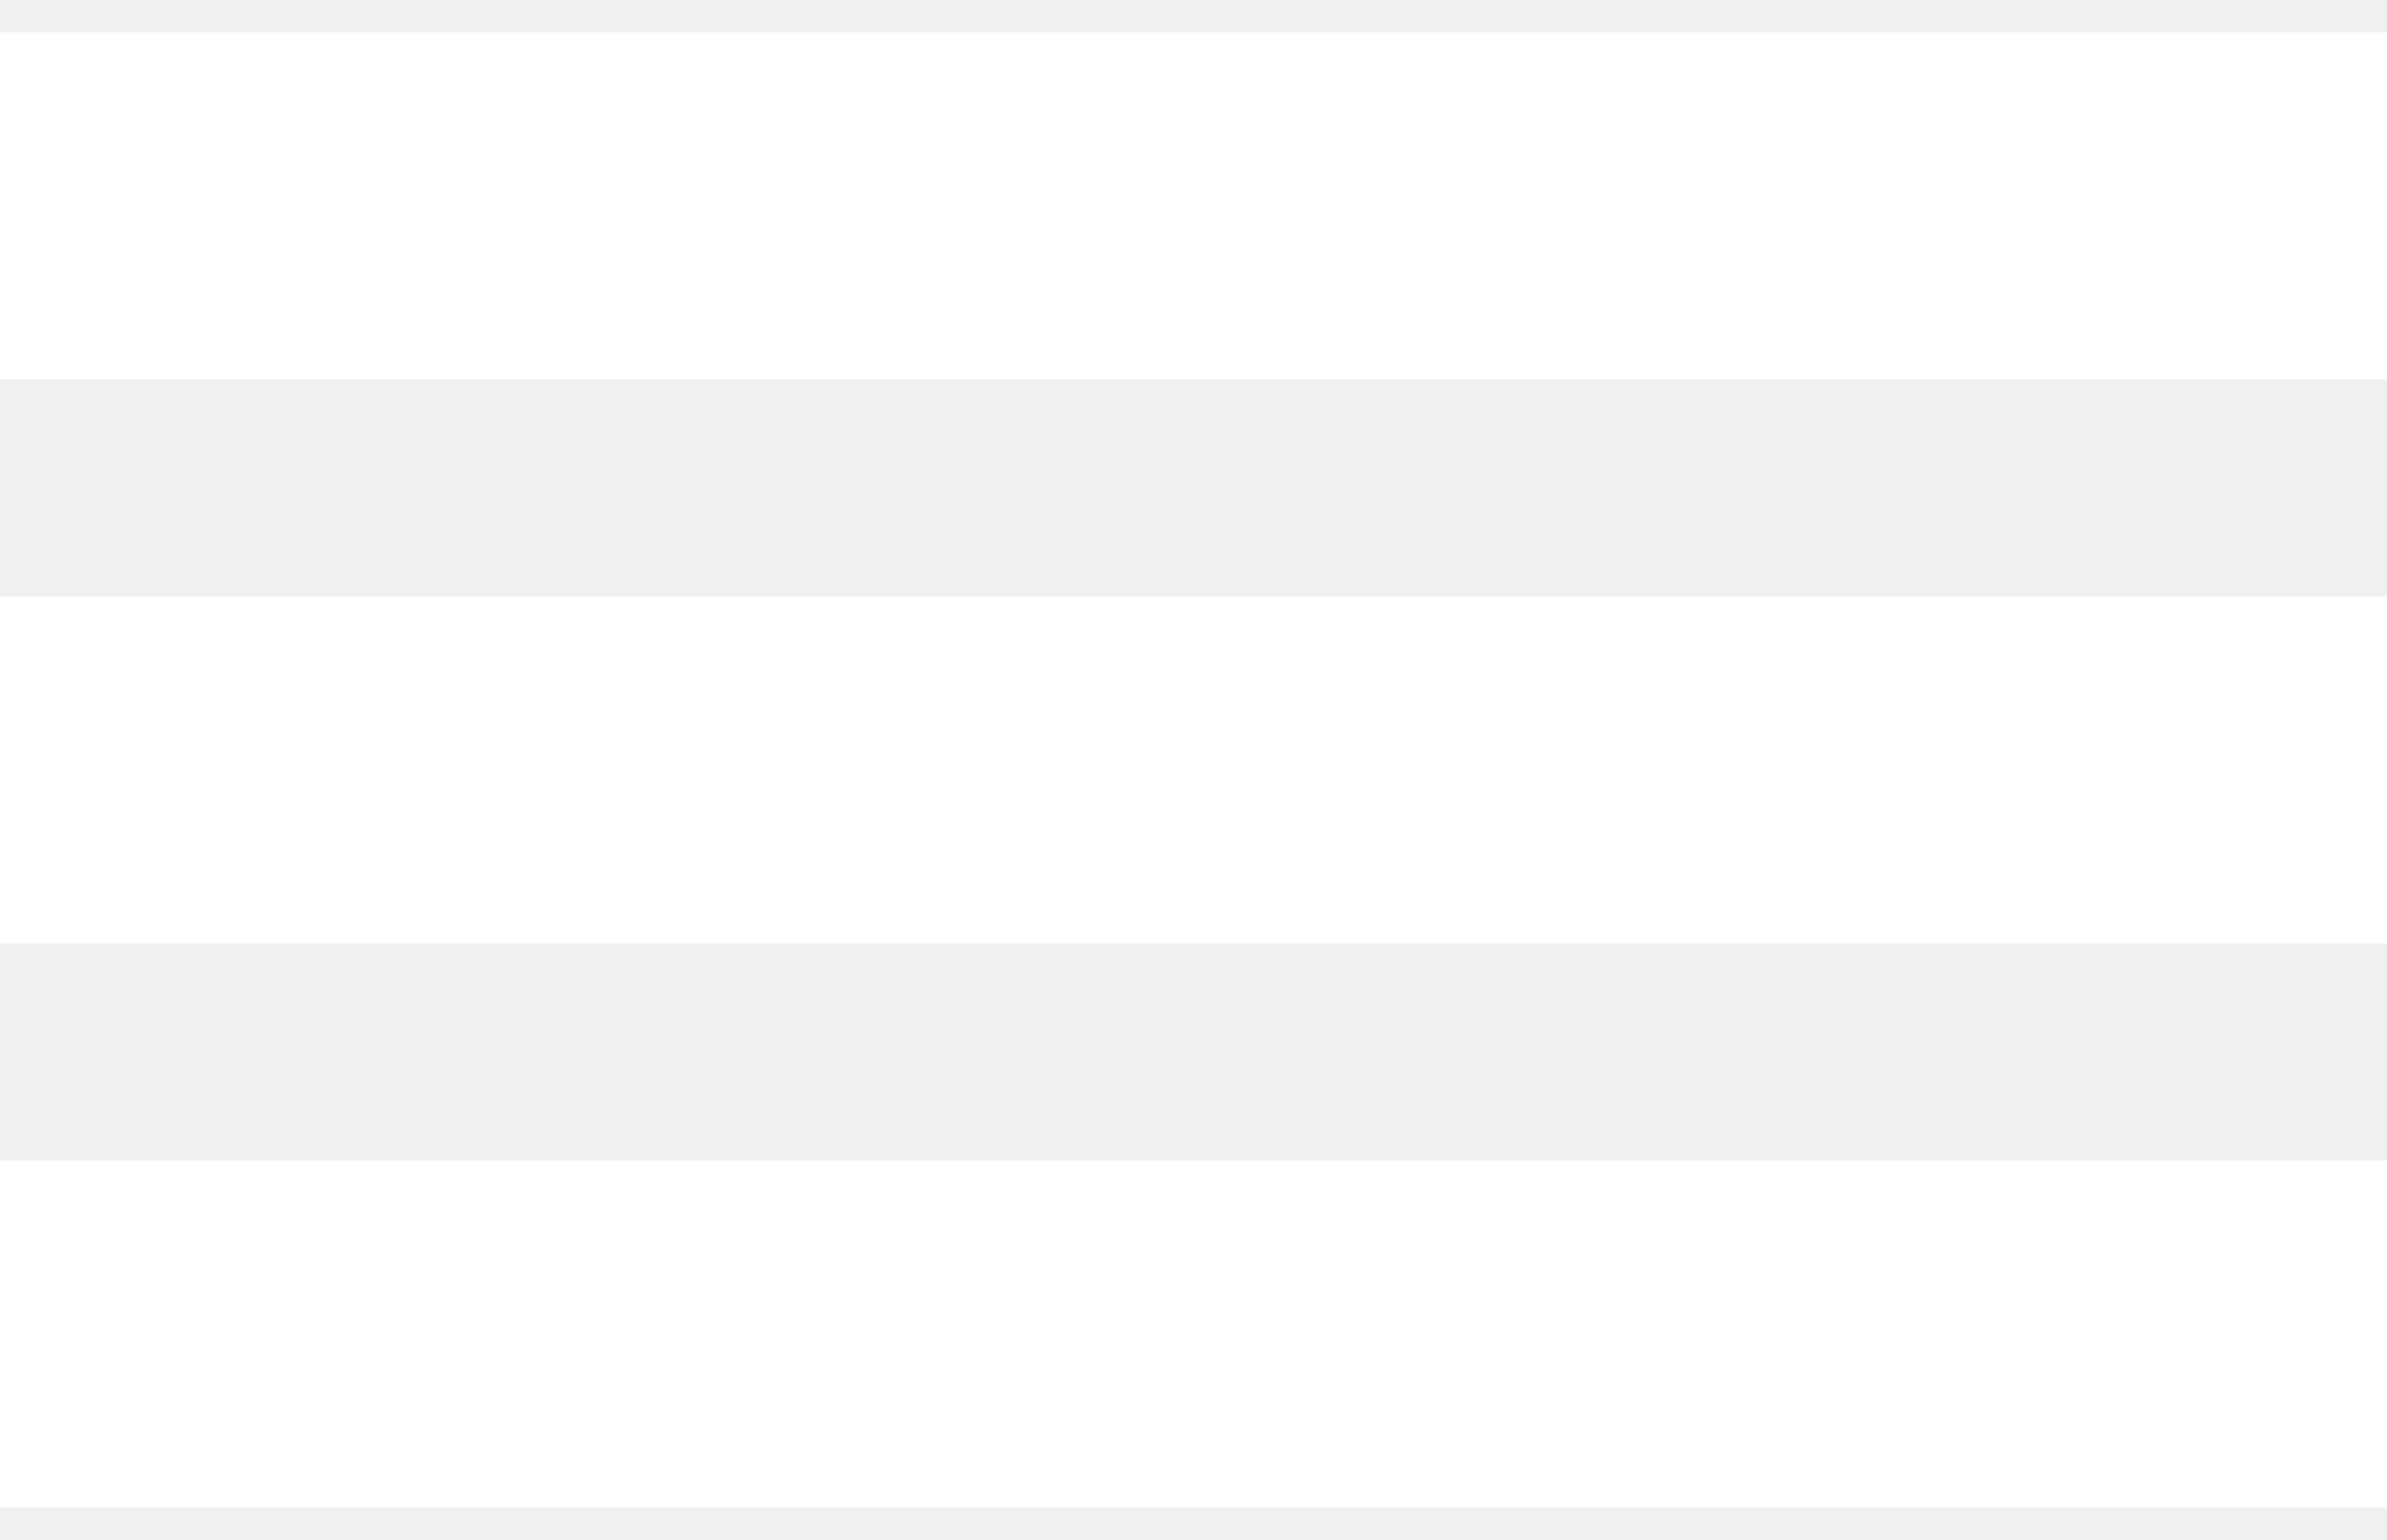
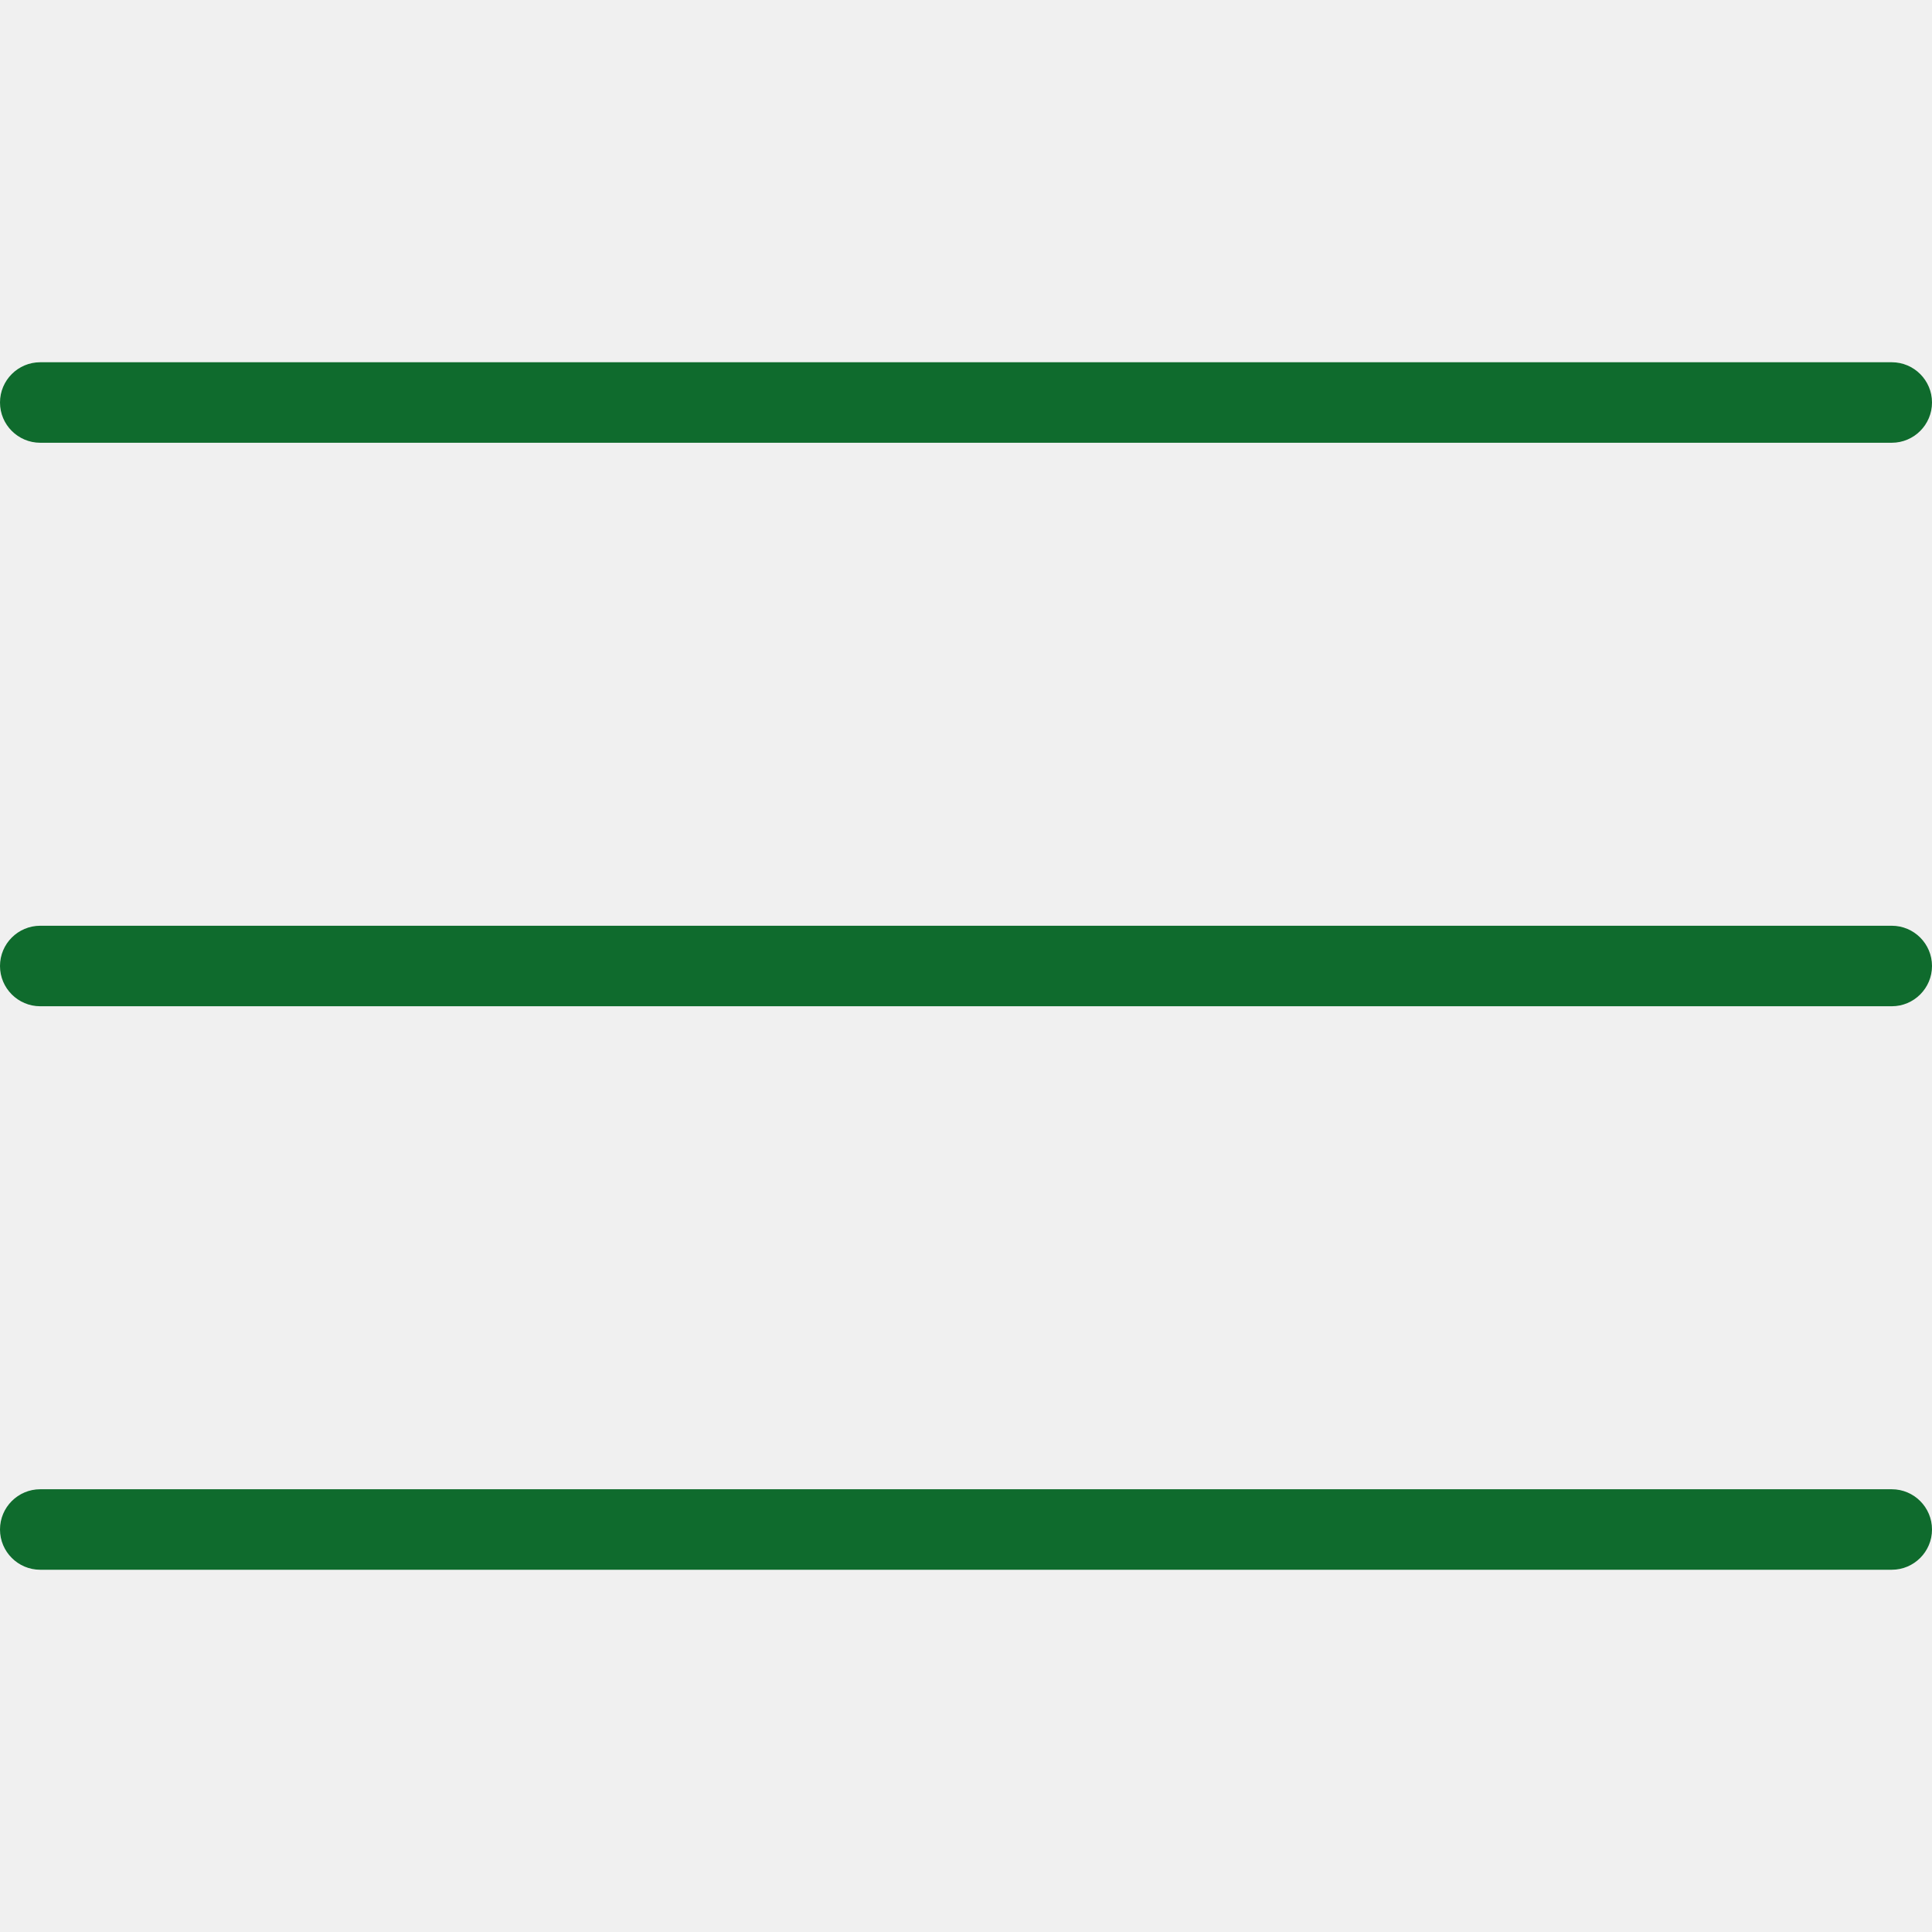
- <svg xmlns="http://www.w3.org/2000/svg" width="31" height="20" viewBox="0 0 31 20" fill="none">
-   <rect y="0.418" width="31" height="4.509" fill="white" />
-   <rect y="7.746" width="31" height="4.509" fill="white" />
-   <rect y="15.073" width="31" height="4.509" fill="white" />
+ <svg xmlns="http://www.w3.org/2000/svg" version="1.1" width="512" height="512" x="0" y="0" viewBox="0 0 512 512" style="enable-background:new 0 0 512 512" xml:space="preserve" class="">
+   <g>
+     <g>
+       <g>
+         <path d="M501.333,96H10.667C4.779,96,0,100.779,0,106.667s4.779,10.667,10.667,10.667h490.667c5.888,0,10.667-4.779,10.667-10.667    S507.221,96,501.333,96z" fill="#0f6b2d" data-original="#000000" style="" class="" />
+       </g>
+     </g>
+     <g>
+       <g>
+         <path d="M501.333,245.333H10.667C4.779,245.333,0,250.112,0,256s4.779,10.667,10.667,10.667h490.667    c5.888,0,10.667-4.779,10.667-10.667S507.221,245.333,501.333,245.333z" fill="#0f6b2d" data-original="#000000" style="" class="" />
+       </g>
+     </g>
+     <g>
+       <g>
+         <path d="M501.333,394.667H10.667C4.779,394.667,0,399.445,0,405.333C0,411.221,4.779,416,10.667,416h490.667    c5.888,0,10.667-4.779,10.667-10.667C512,399.445,507.221,394.667,501.333,394.667z" fill="#0f6b2d" data-original="#000000" style="" class="" />
+       </g>
+     </g>
+     <g>
+ </g>
+     <g>
+ </g>
+     <g>
+ </g>
+     <g>
+ </g>
+     <g>
+ </g>
+     <g>
+ </g>
+     <g>
+ </g>
+     <g>
+ </g>
+     <g>
+ </g>
+     <g>
+ </g>
+     <g>
+ </g>
+     <g>
+ </g>
+     <g>
+ </g>
+     <g>
+ </g>
+     <g>
+ </g>
+   </g>
</svg>
